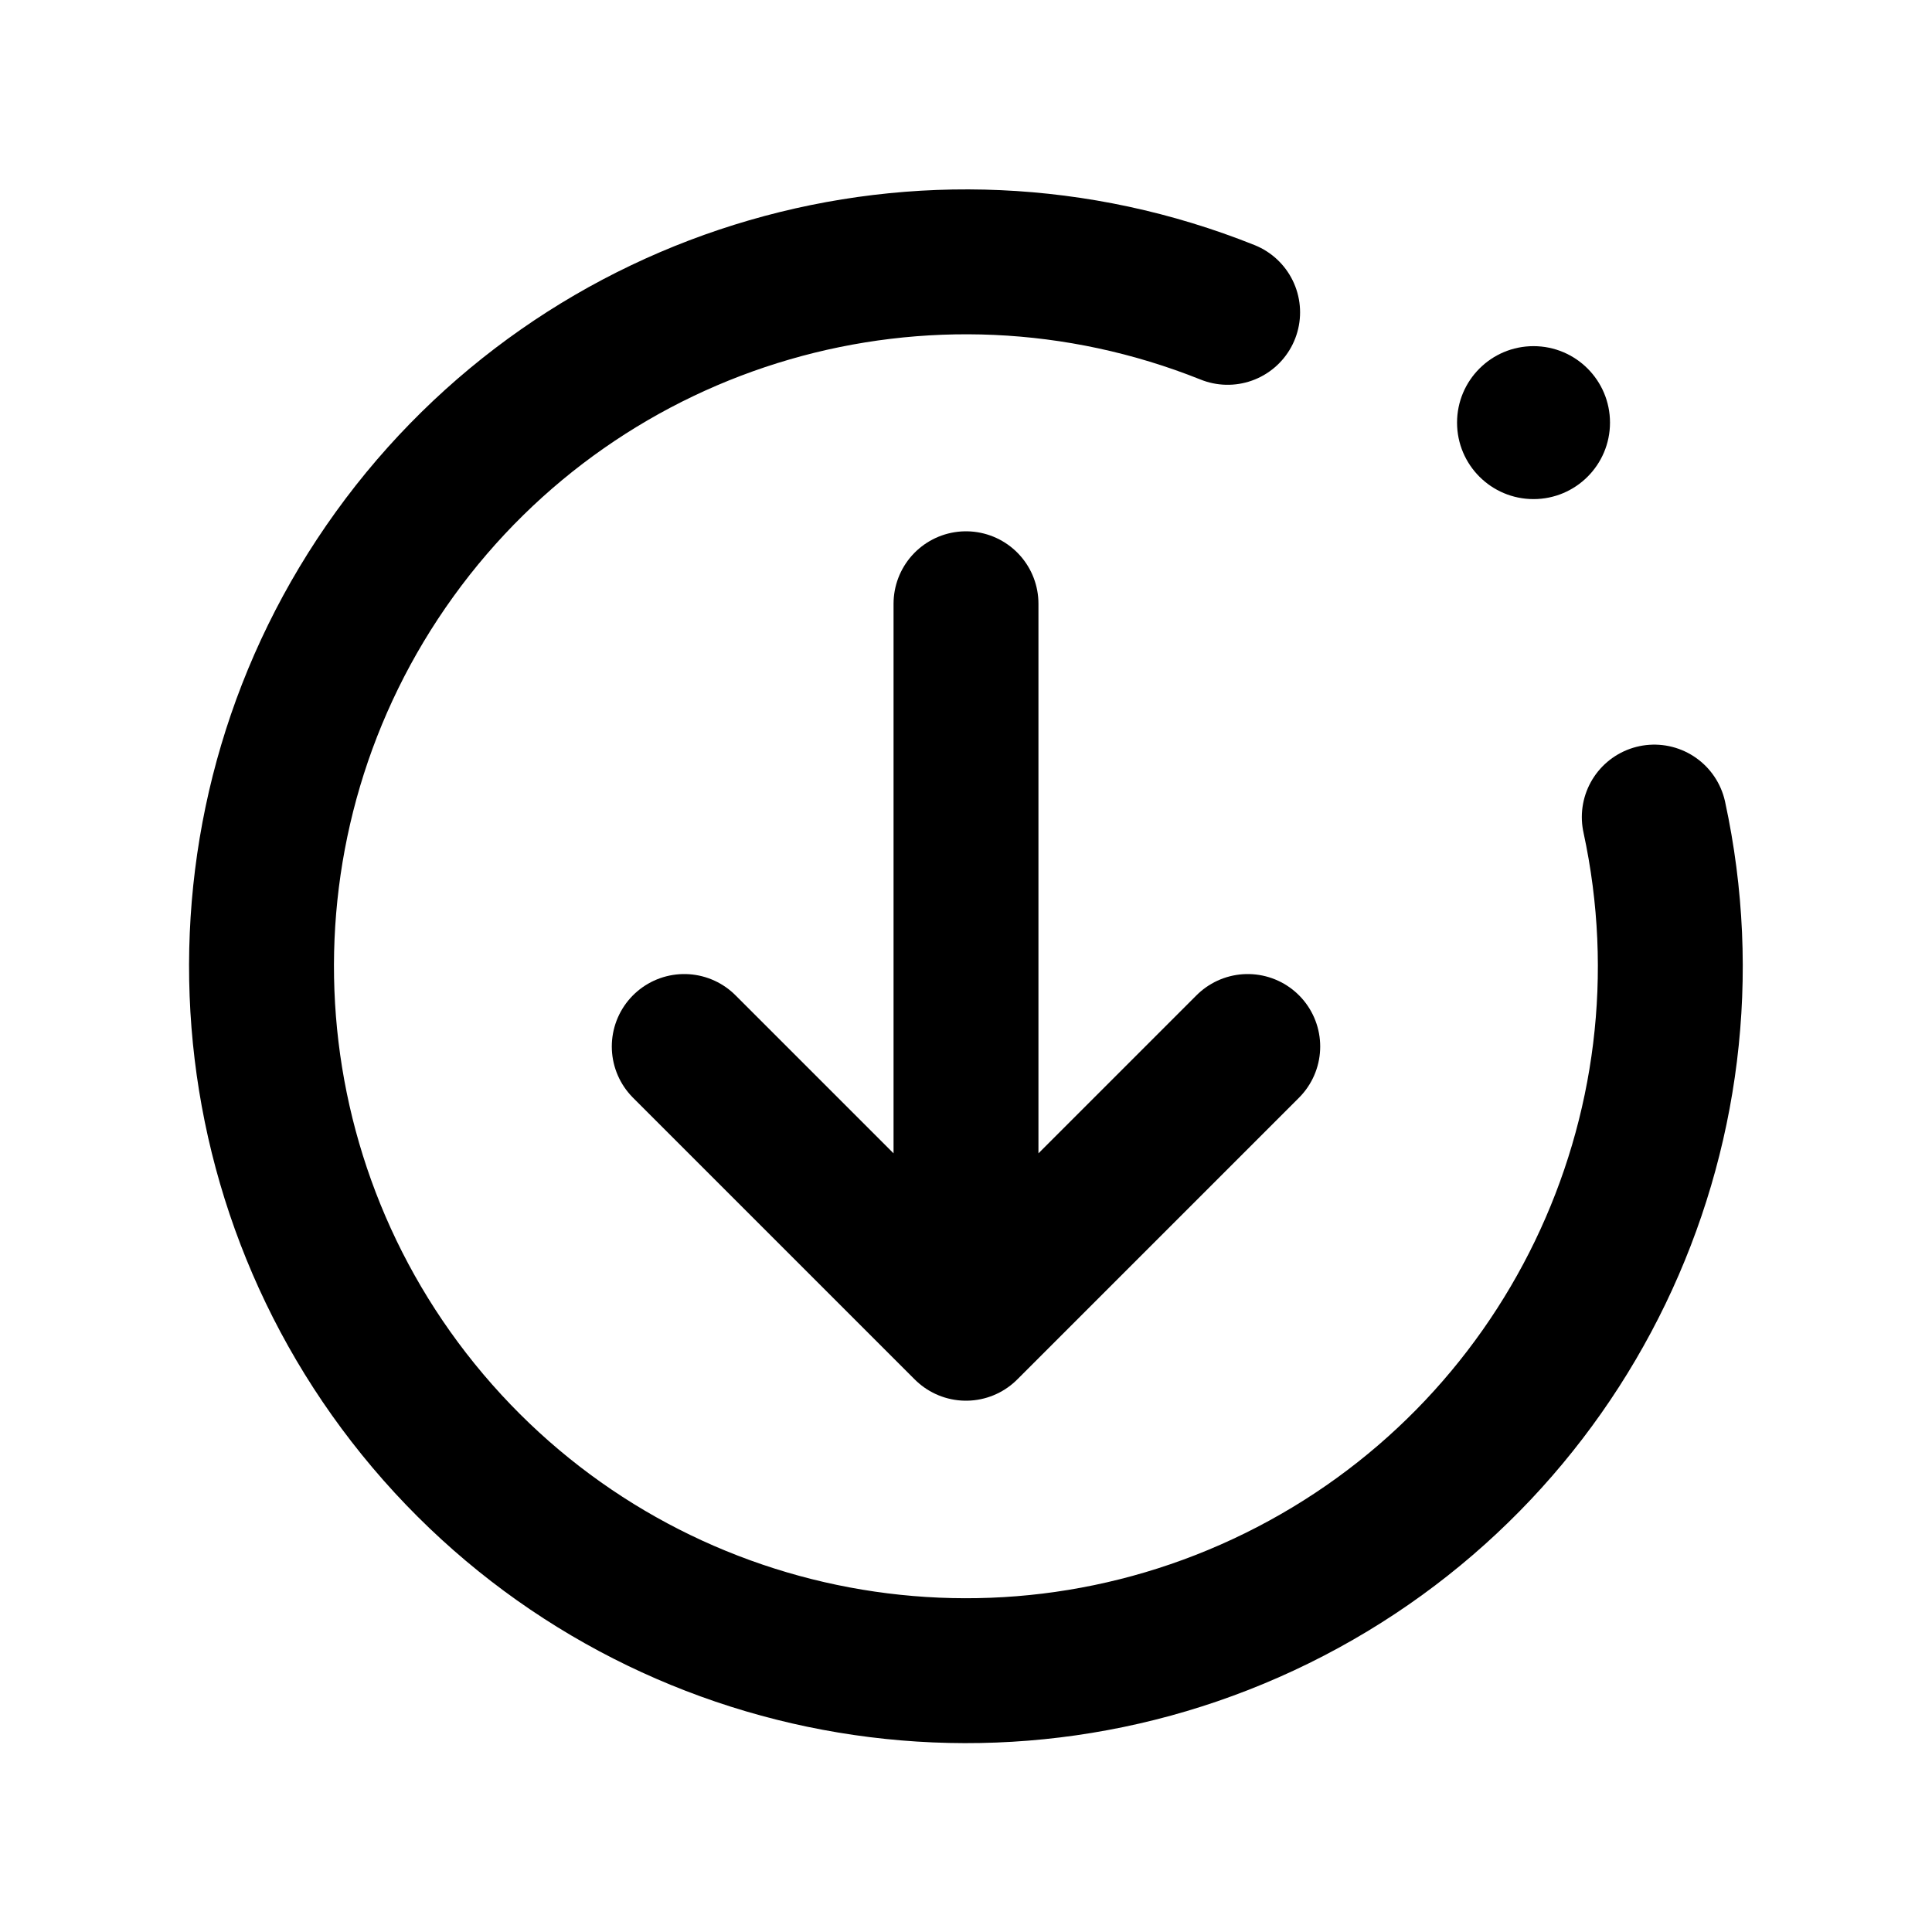
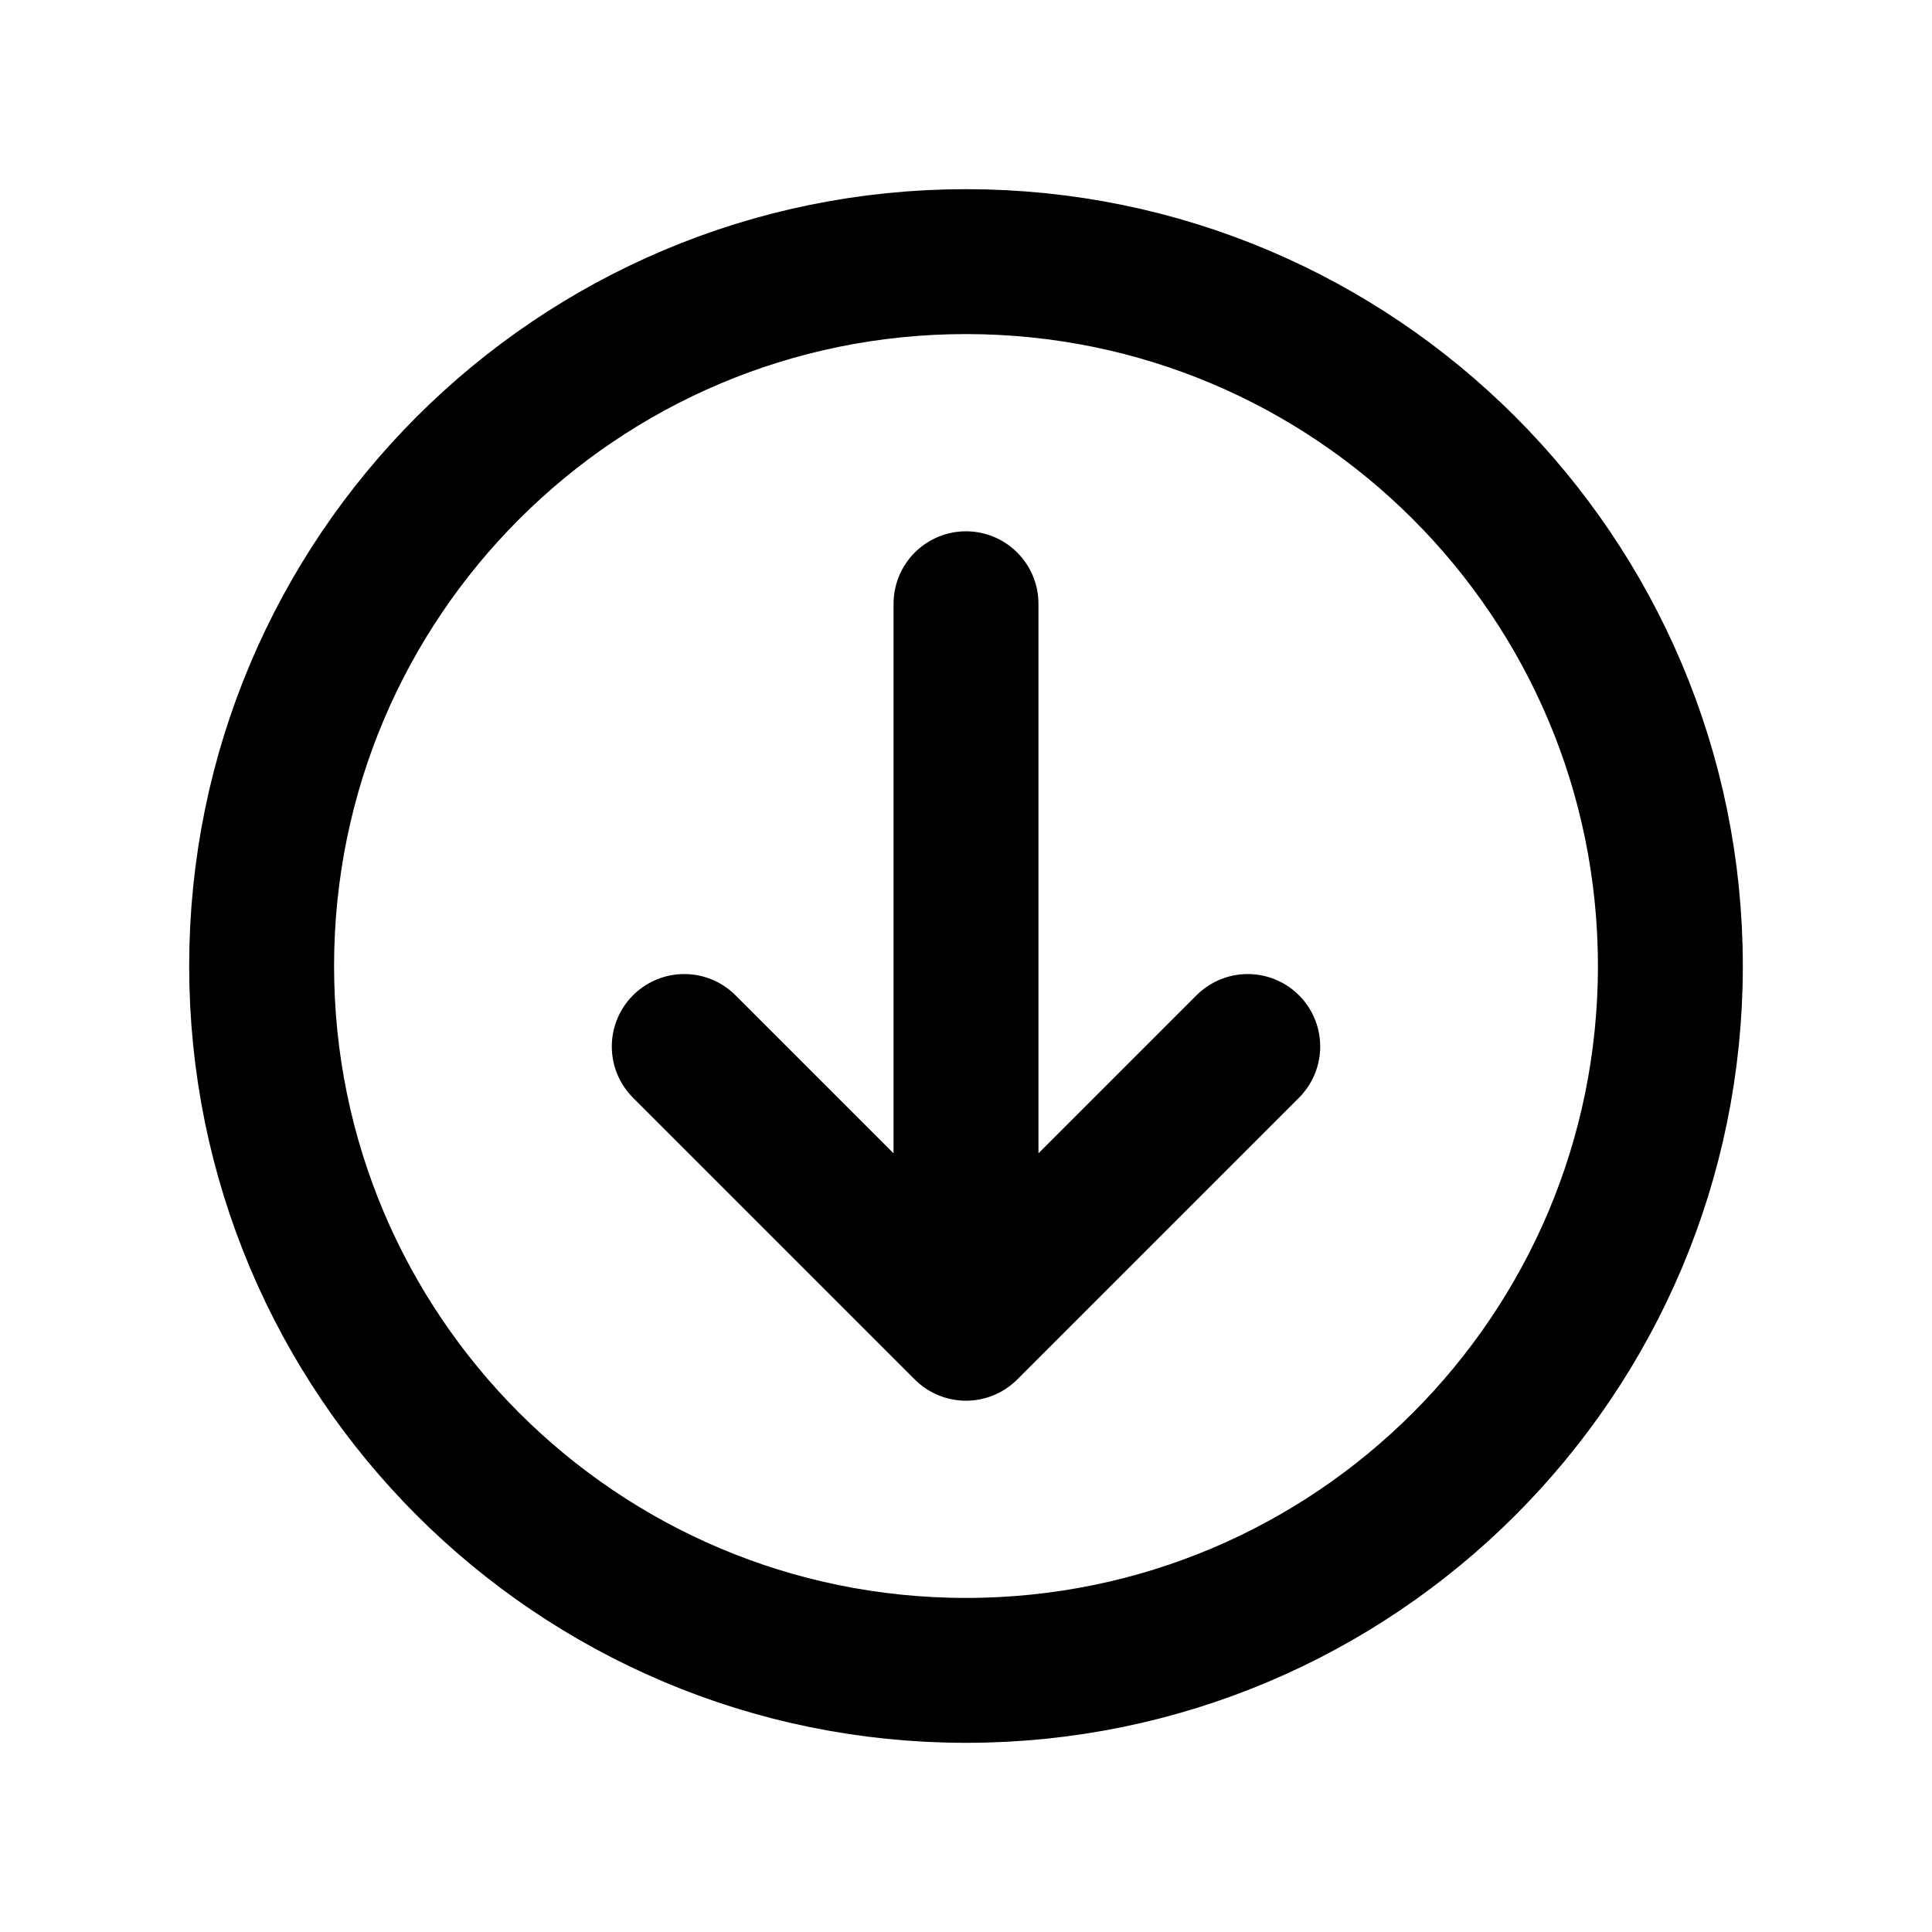
<svg xmlns="http://www.w3.org/2000/svg" width="24" height="24" viewBox="0 0 24 24">
  <g fill="none" stroke="currentColor" stroke-width="1.8" stroke-linecap="round" stroke-linejoin="round">
-     <path d="M20.55 10.15A8.75 8.75 0 1 1 15.25 3.88" />
+     <circle cx="12" cy="12" r="8.75" />
    <path d="M12 7.5v9m-3.5-3.5 3.5 3.5 3.5-3.5" />
-     <circle cx="19.05" cy="5.25" r=".95" fill="currentColor" stroke="none" />
  </g>
</svg>
